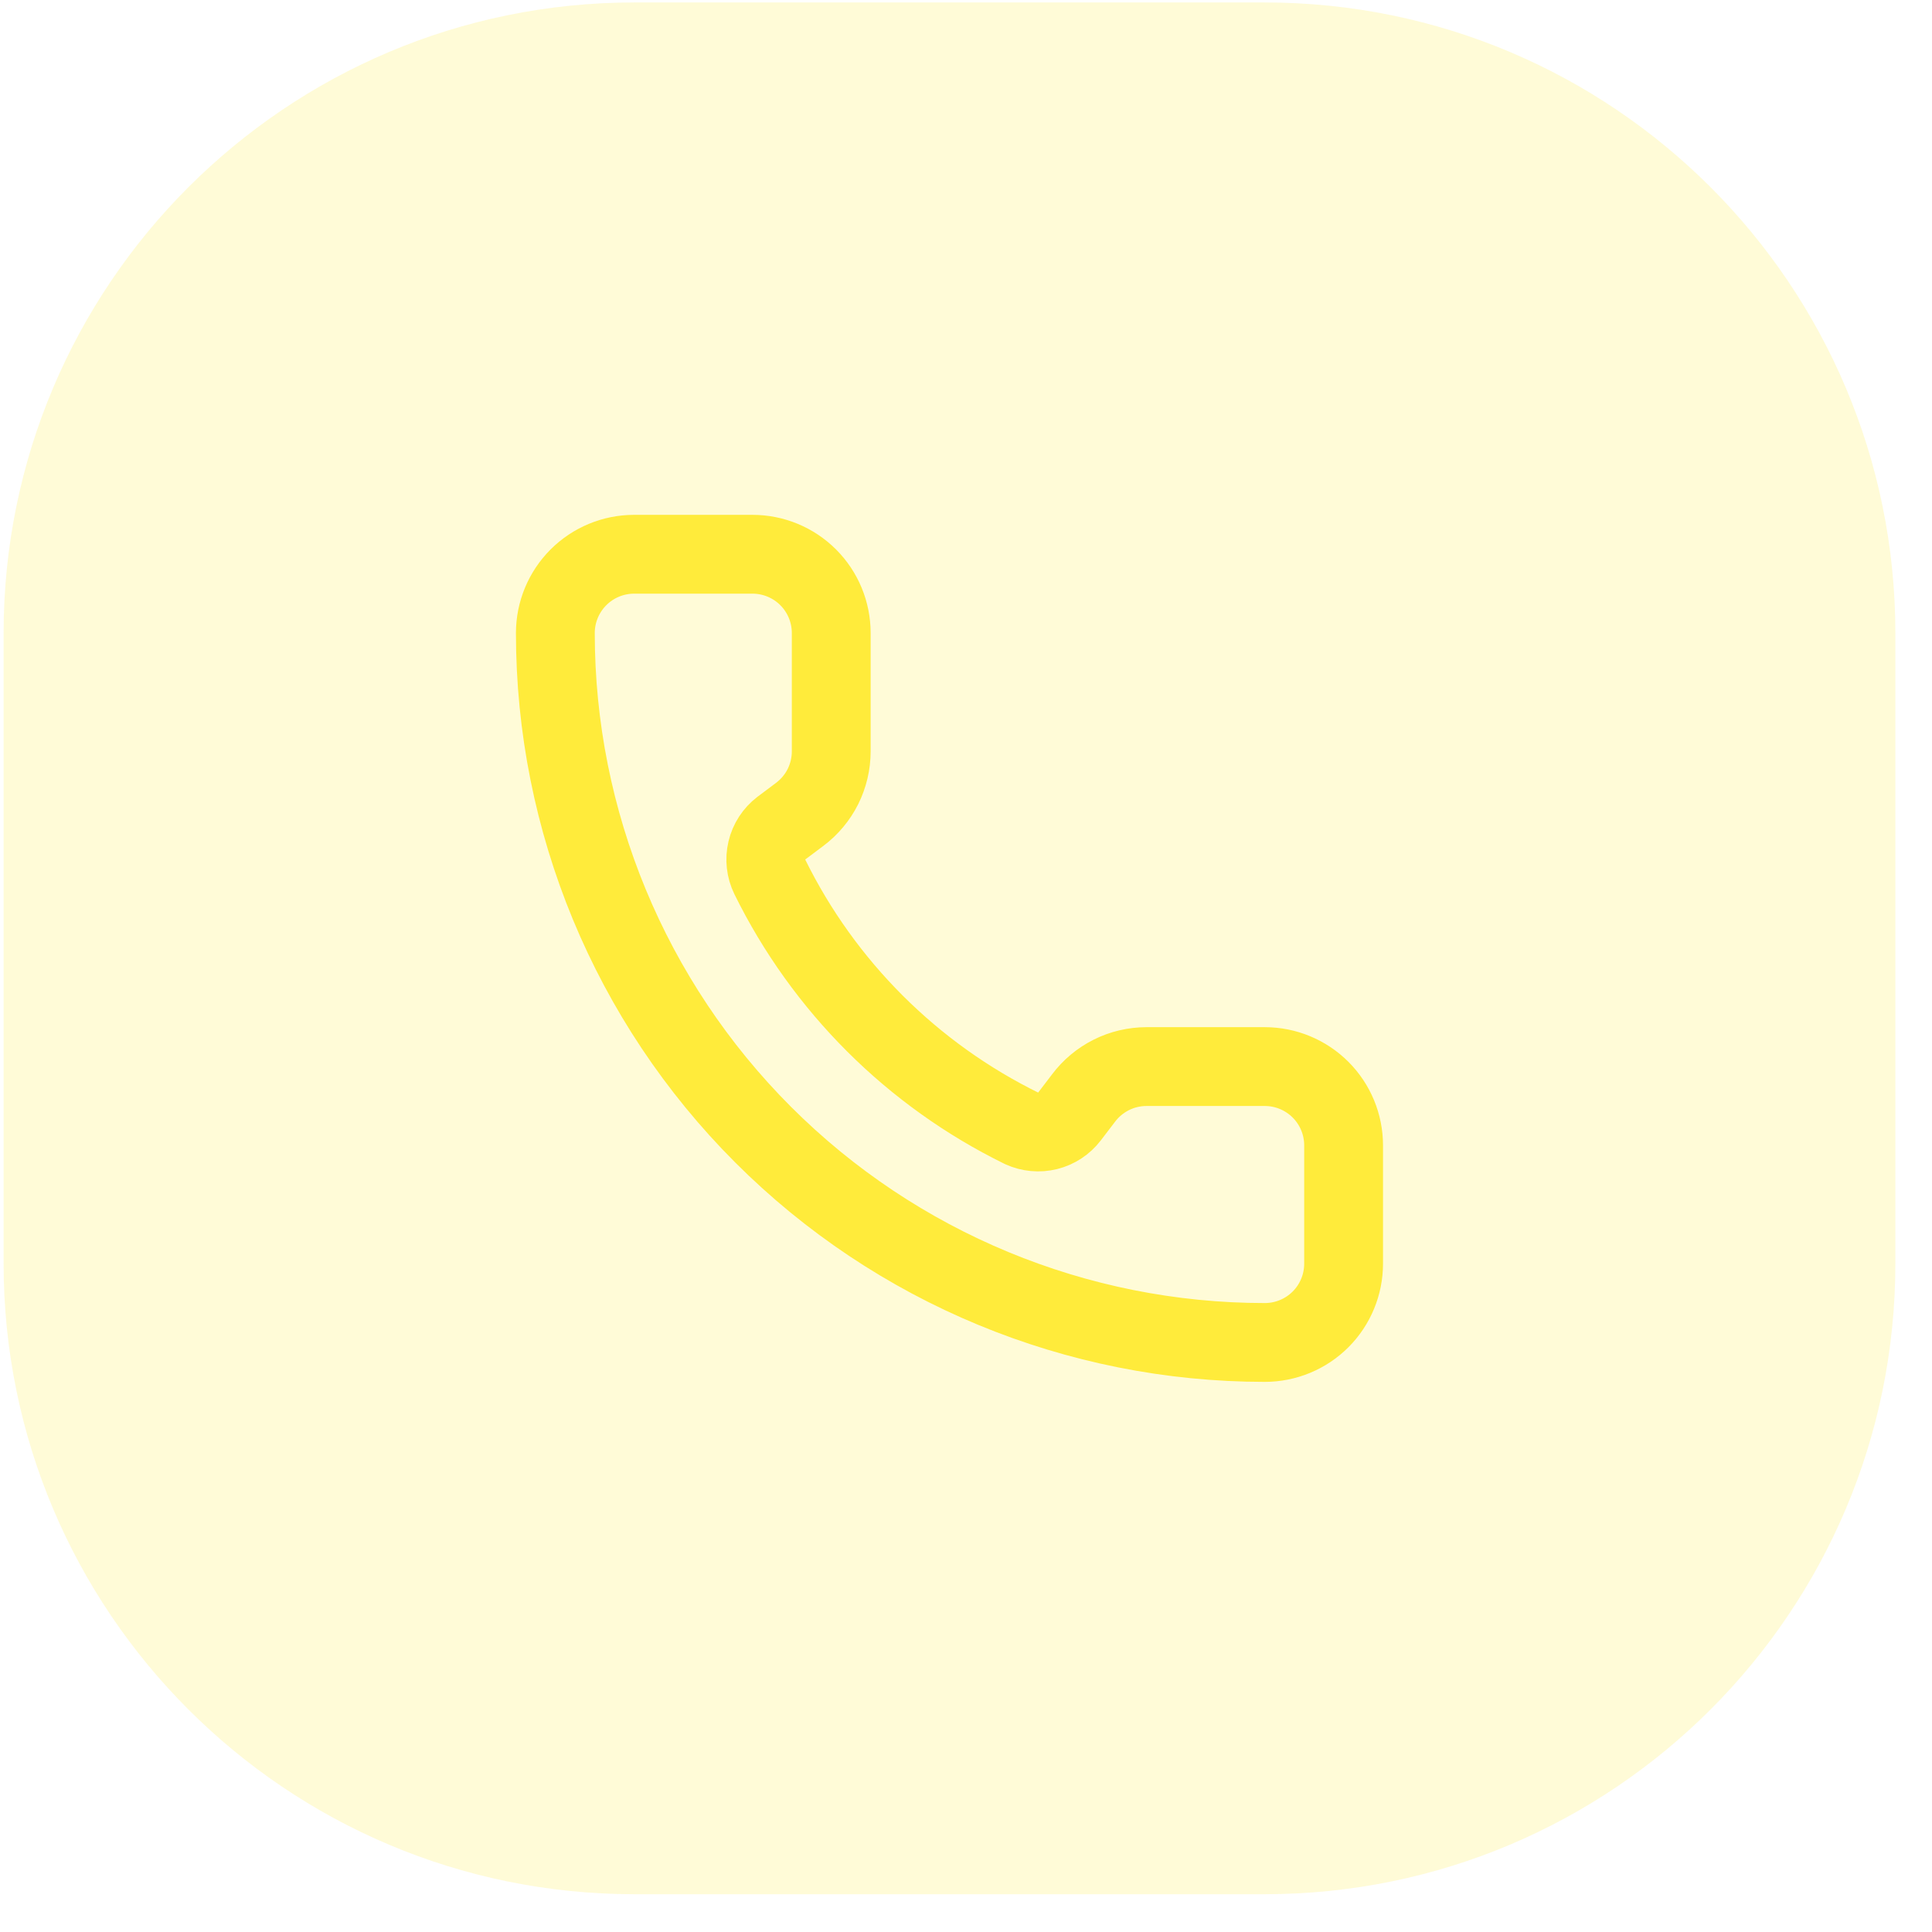
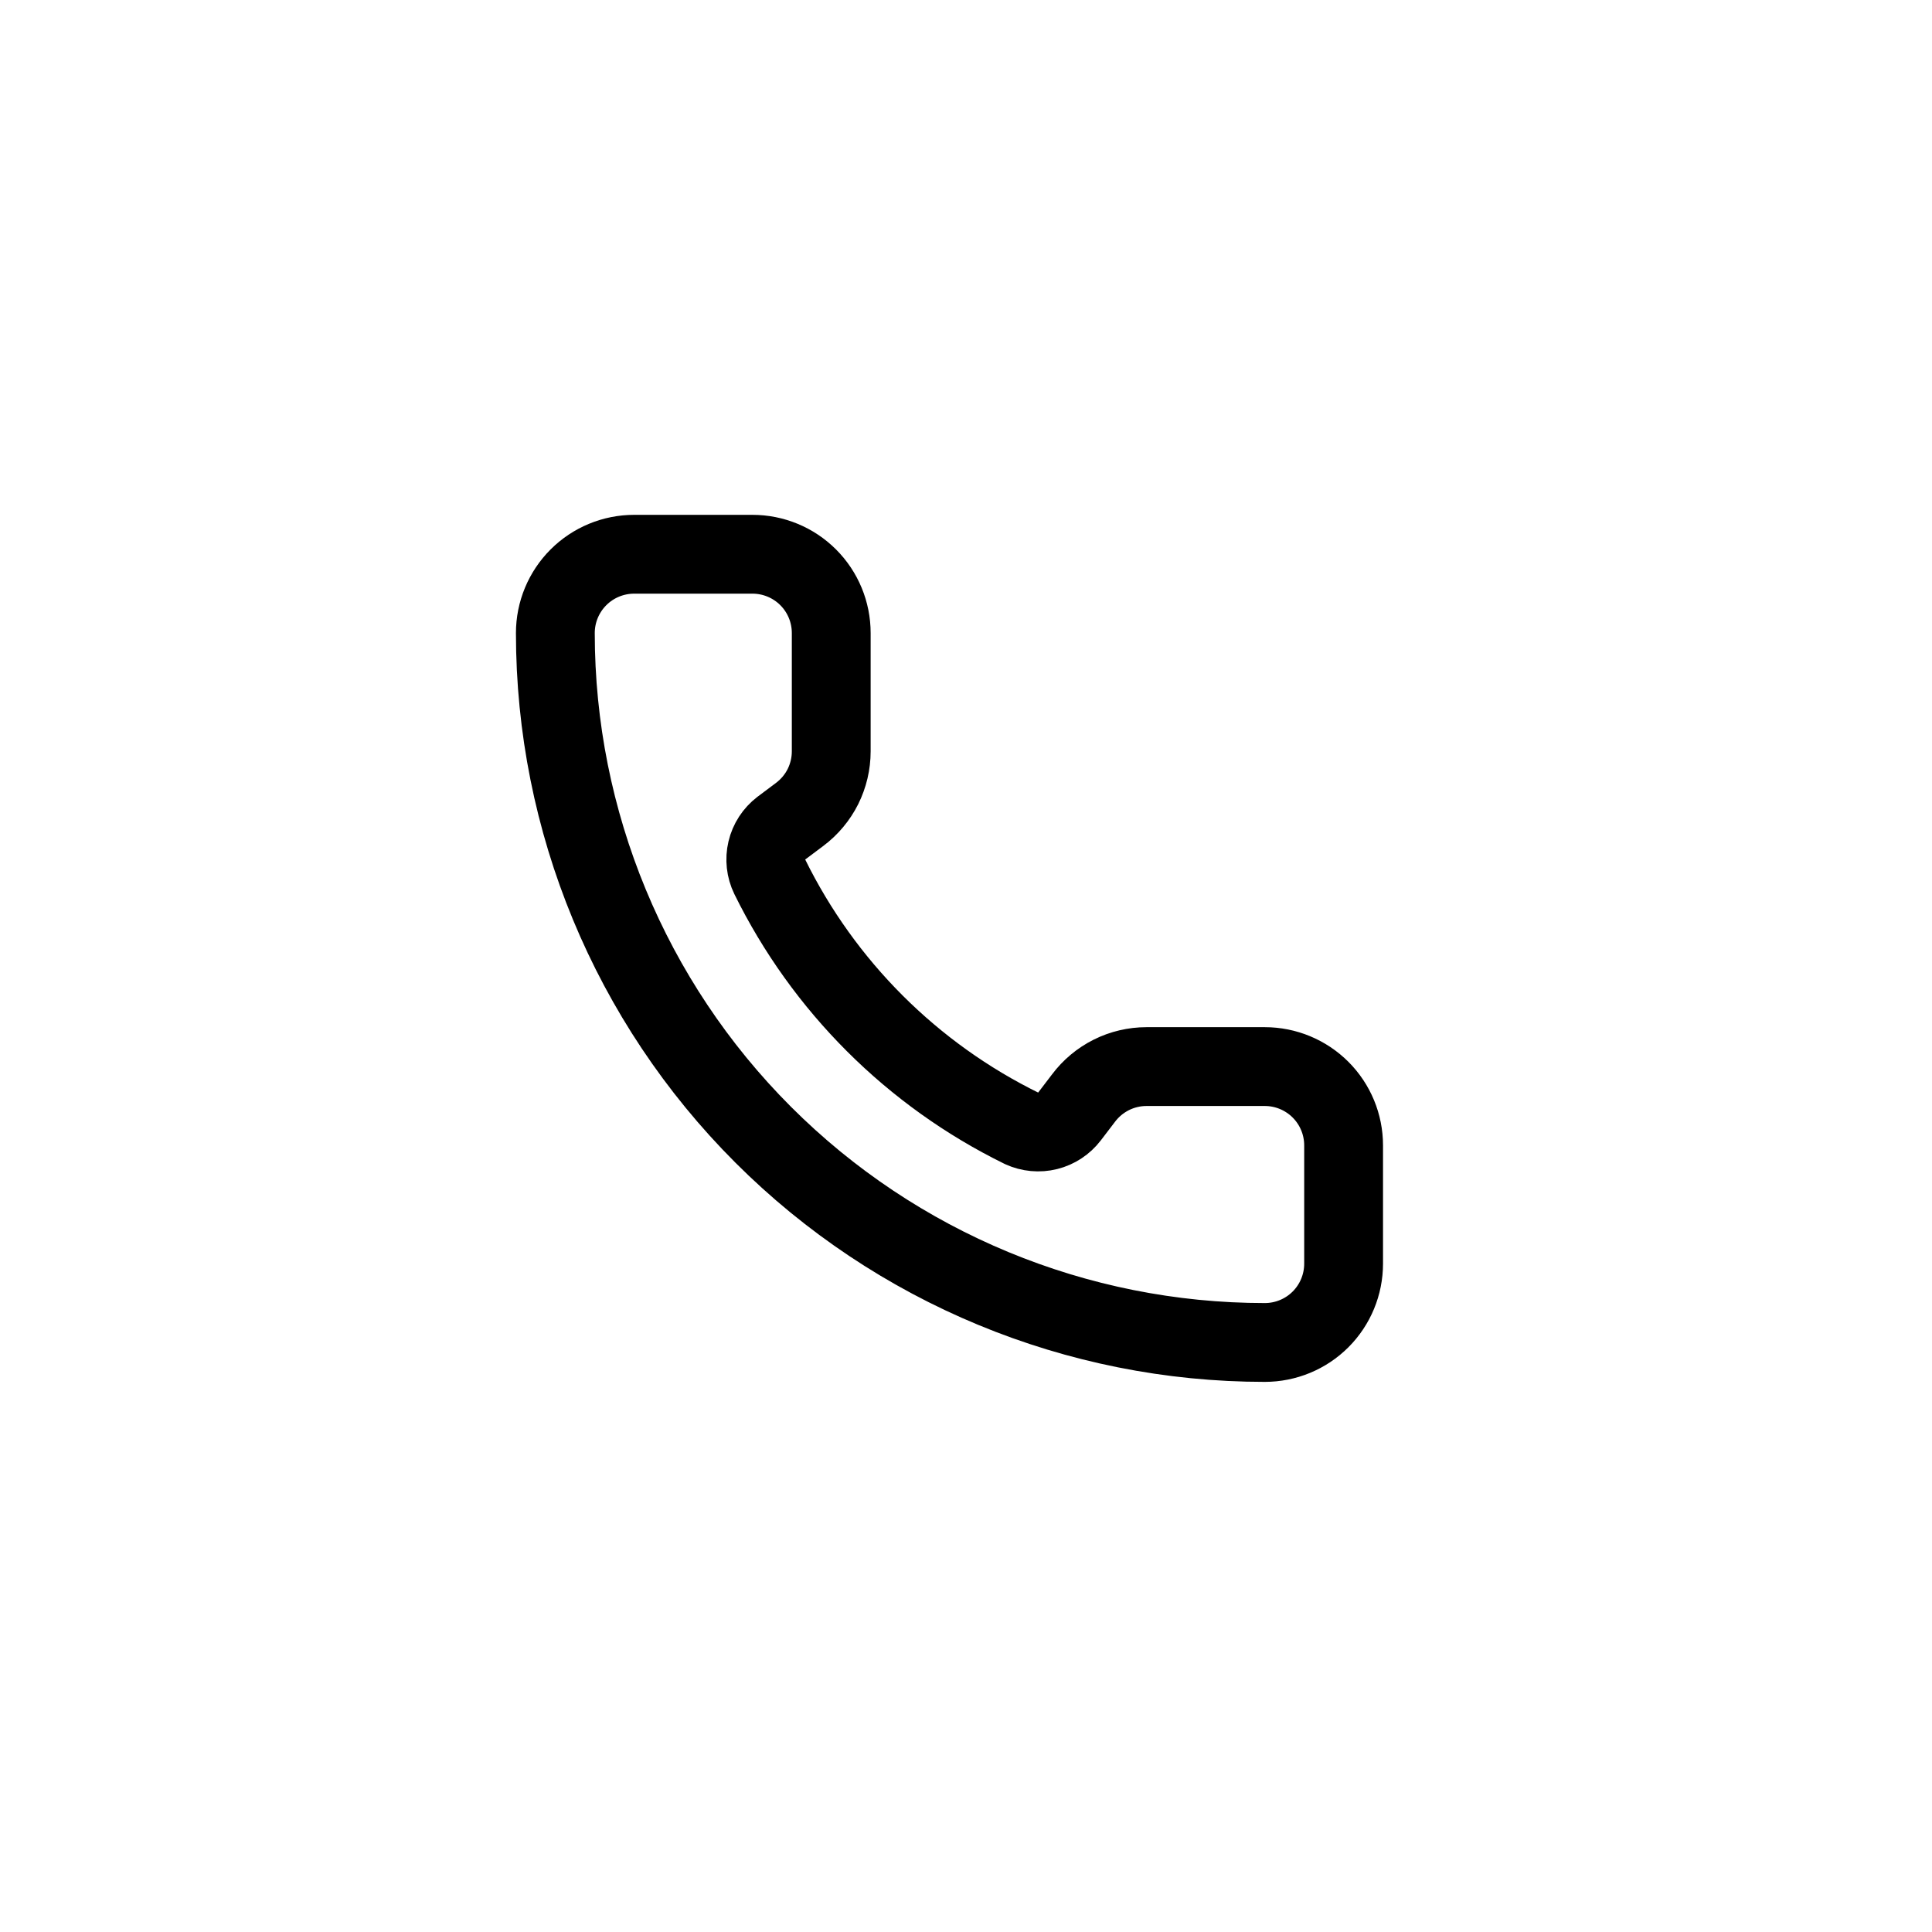
<svg xmlns="http://www.w3.org/2000/svg" width="49" height="49" viewBox="0 0 49 49" fill="none">
-   <path d="M0.091 16.062C0.091 7.226 7.255 0.062 16.091 0.062H32.071C40.908 0.062 48.071 7.226 48.071 16.062V32.042C48.071 40.879 40.908 48.042 32.071 48.042H16.091C7.255 48.042 0.091 40.879 0.091 32.042V16.062Z" fill="#FFEB3B" fill-opacity="0.2" />
-   <path d="M25.913 28.619C26.119 28.713 26.352 28.735 26.572 28.68C26.792 28.625 26.987 28.496 27.125 28.316L27.48 27.851C27.666 27.603 27.908 27.401 28.185 27.262C28.463 27.123 28.769 27.051 29.079 27.051H32.078C32.608 27.051 33.117 27.262 33.492 27.637C33.867 28.012 34.077 28.52 34.077 29.05V32.049C34.077 32.579 33.867 33.088 33.492 33.463C33.117 33.838 32.608 34.048 32.078 34.048C27.306 34.048 22.73 32.153 19.355 28.778C15.981 25.404 14.085 20.828 14.085 16.056C14.085 15.525 14.296 15.017 14.671 14.642C15.046 14.267 15.554 14.057 16.085 14.057H19.083C19.614 14.057 20.122 14.267 20.497 14.642C20.872 15.017 21.082 15.525 21.082 16.056V19.055C21.082 19.365 21.01 19.671 20.872 19.949C20.733 20.226 20.531 20.468 20.283 20.654L19.815 21.005C19.632 21.145 19.502 21.344 19.449 21.569C19.396 21.794 19.422 22.03 19.523 22.237C20.889 25.012 23.136 27.256 25.913 28.619Z" stroke="#FFEB3B" stroke-width="1.999" stroke-linecap="round" stroke-linejoin="round" />
+   <path d="M0.091 16.062C0.091 7.226 7.255 0.062 16.091 0.062H32.071C40.908 0.062 48.071 7.226 48.071 16.062V32.042C48.071 40.879 40.908 48.042 32.071 48.042H16.091C7.255 48.042 0.091 40.879 0.091 32.042V16.062Z" />
+   <path d="M25.913 28.619C26.119 28.713 26.352 28.735 26.572 28.68C26.792 28.625 26.987 28.496 27.125 28.316L27.48 27.851C27.666 27.603 27.908 27.401 28.185 27.262C28.463 27.123 28.769 27.051 29.079 27.051H32.078C32.608 27.051 33.117 27.262 33.492 27.637C33.867 28.012 34.077 28.52 34.077 29.05V32.049C34.077 32.579 33.867 33.088 33.492 33.463C33.117 33.838 32.608 34.048 32.078 34.048C27.306 34.048 22.73 32.153 19.355 28.778C15.981 25.404 14.085 20.828 14.085 16.056C14.085 15.525 14.296 15.017 14.671 14.642C15.046 14.267 15.554 14.057 16.085 14.057H19.083C19.614 14.057 20.122 14.267 20.497 14.642C20.872 15.017 21.082 15.525 21.082 16.056V19.055C21.082 19.365 21.01 19.671 20.872 19.949C20.733 20.226 20.531 20.468 20.283 20.654L19.815 21.005C19.632 21.145 19.502 21.344 19.449 21.569C19.396 21.794 19.422 22.03 19.523 22.237C20.889 25.012 23.136 27.256 25.913 28.619Z" stroke="#000" stroke-width="1.999" stroke-linecap="round" stroke-linejoin="round" />
</svg>
